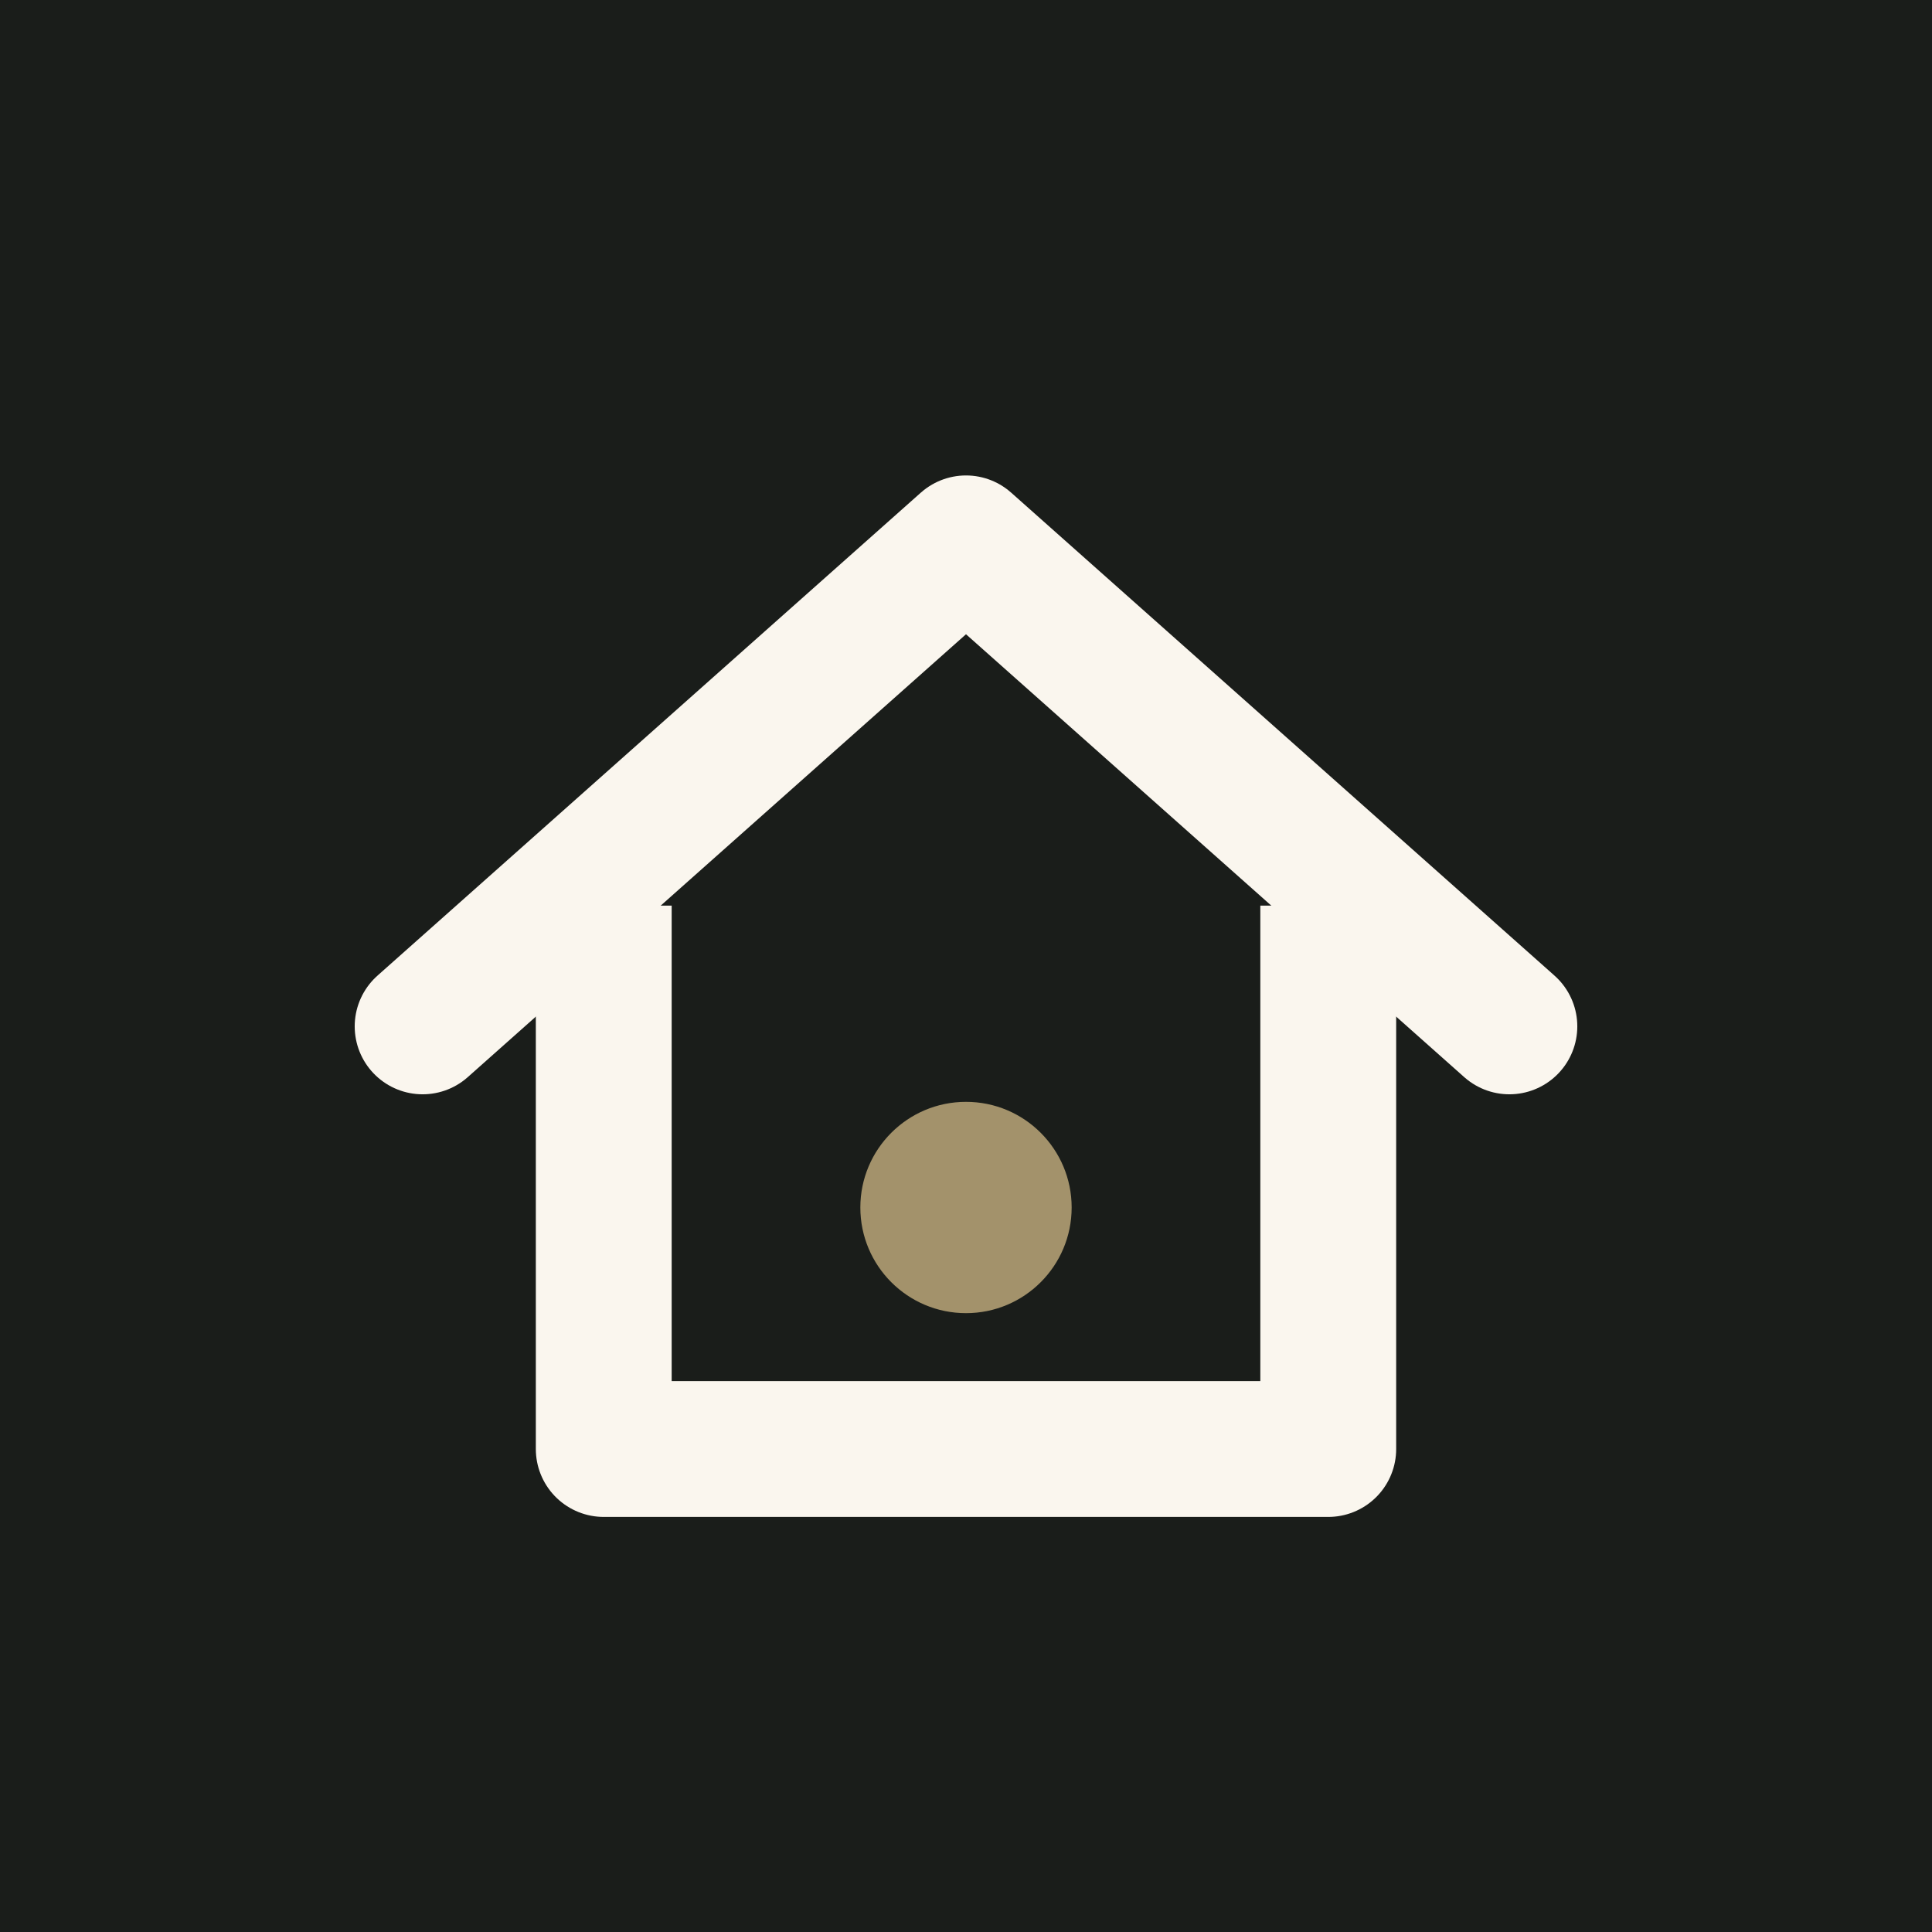
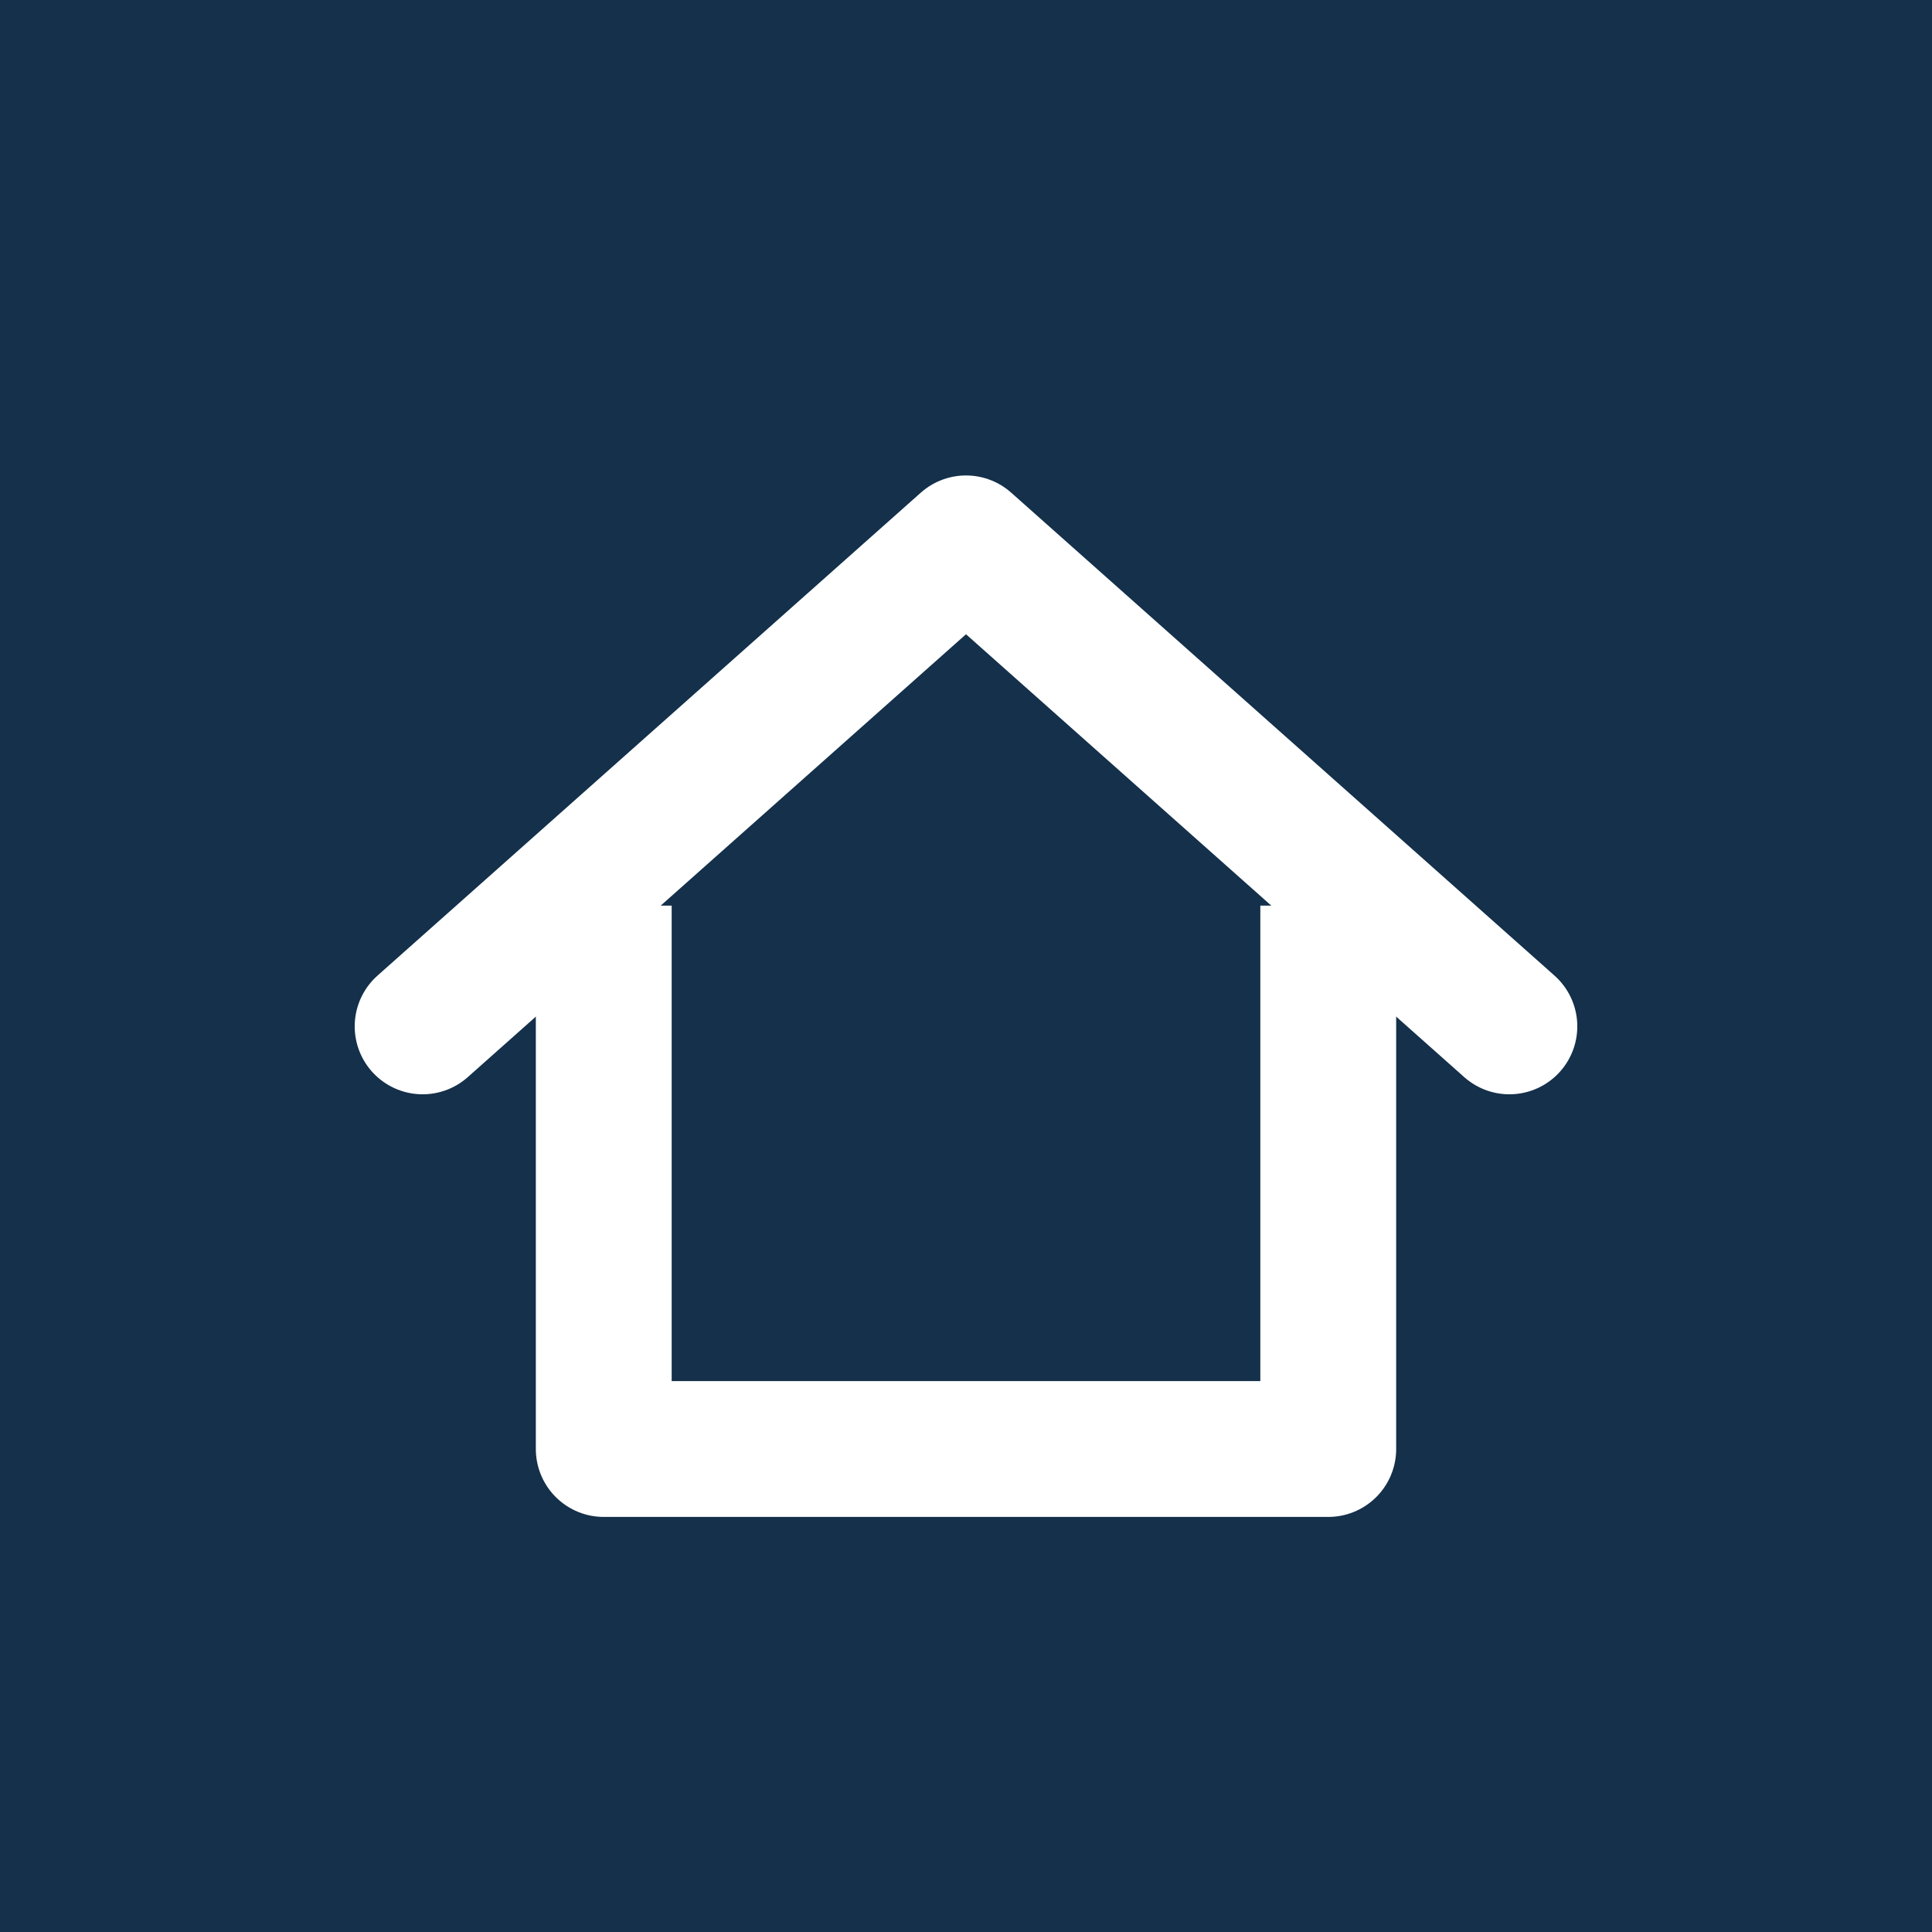
<svg xmlns="http://www.w3.org/2000/svg" viewBox="0 0 64 64">
-   <rect width="64" height="64" fill="#1A1D1A" />
-   <path d="M14 34 L32 18 L50 34" fill="none" stroke="#FAF6EE" stroke-width="4.5" stroke-linecap="round" stroke-linejoin="round" />
-   <path d="M20 30 V48 H44 V30" fill="none" stroke="#FAF6EE" stroke-width="4.5" stroke-linejoin="round" />
-   <circle cx="32" cy="40" r="3.5" fill="#A3926B" />
+   <rect width="64" height="64" fill="#14304A" />
+   <path d="M14 34 L32 18 L50 34" fill="none" stroke="#FFFFFF" stroke-width="4.5" stroke-linecap="round" stroke-linejoin="round" />
+   <path d="M20 30 V48 H44 V30" fill="none" stroke="#FFFFFF" stroke-width="4.5" stroke-linejoin="round" />
+   <circle cx="32" cy="40" r="3.5" fill="#14304A" />
</svg>
